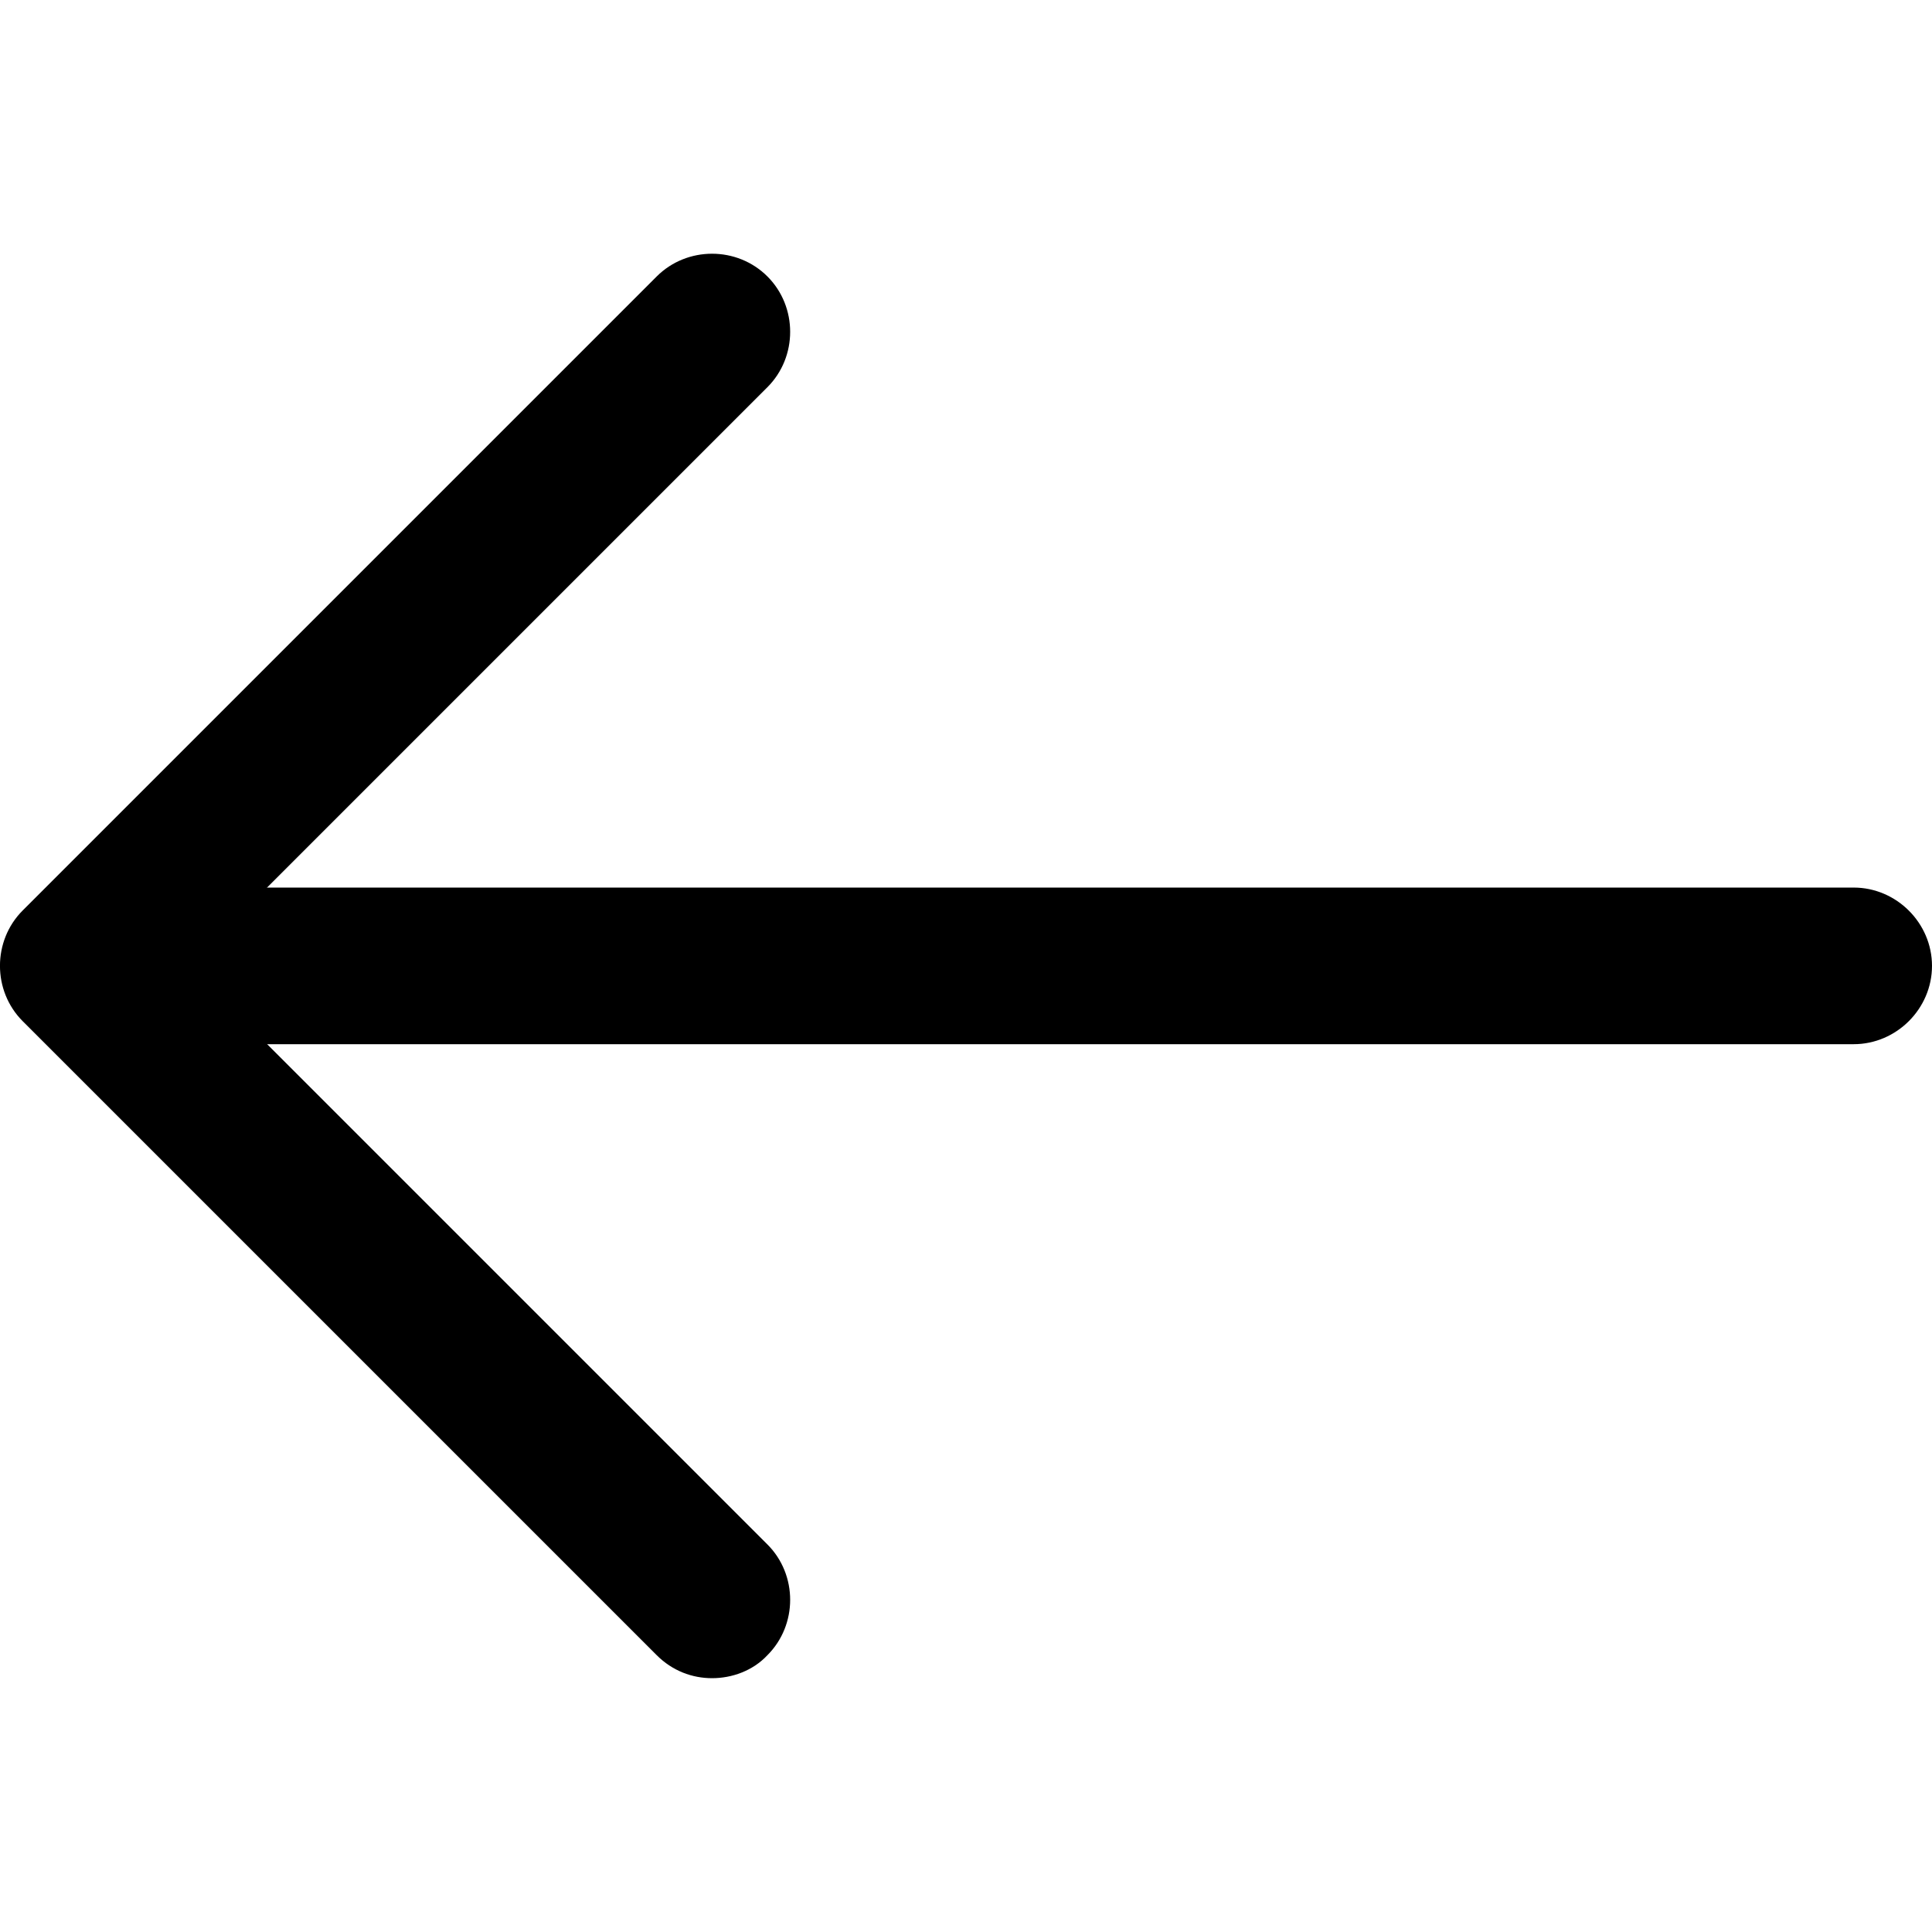
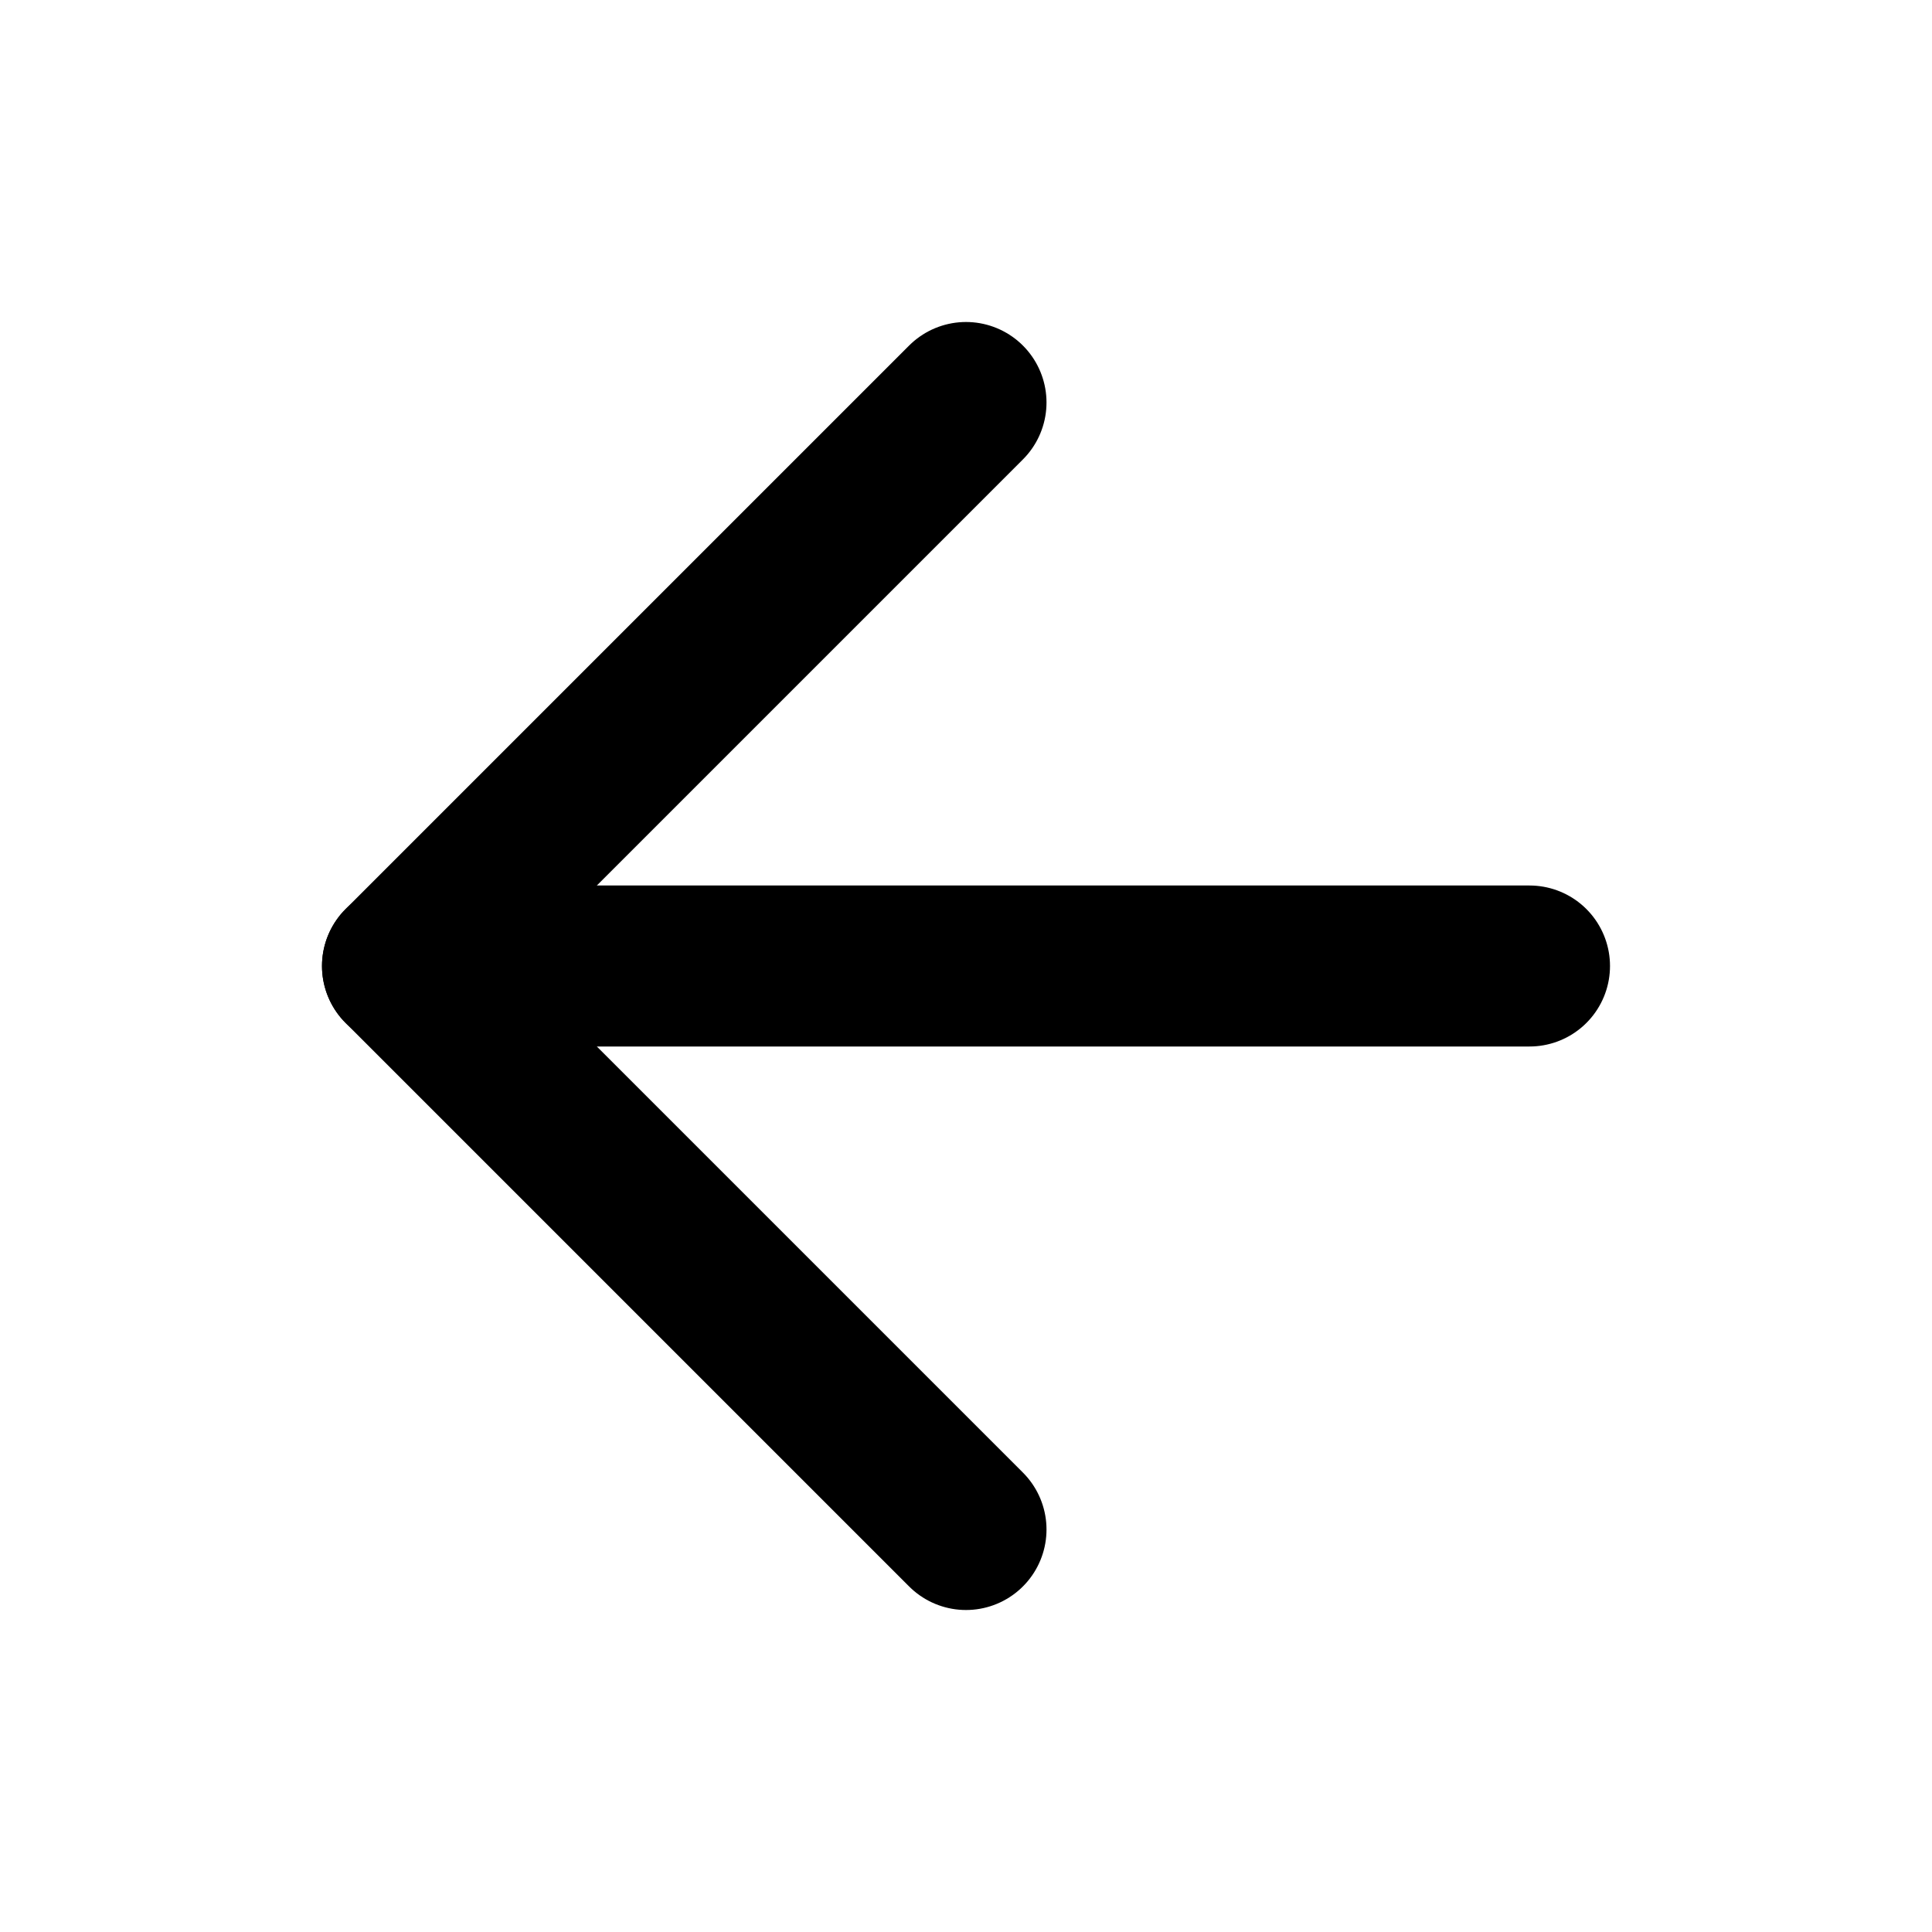
- <svg xmlns="http://www.w3.org/2000/svg" version="1.1" width="32" height="32" viewBox="0 0 32 32">
-   <path d="M11.794 27.796c-0.329 0-0.657-0.121-0.917-0.381l-10.501-10.501c-0.502-0.502-0.502-1.332 0-1.834l10.501-10.501c0.502-0.502 1.332-0.502 1.834 0s0.502 1.332 0 1.834l-9.584 9.584 9.584 9.584c0.502 0.502 0.502 1.332 0 1.834-0.242 0.259-0.588 0.381-0.917 0.381z" />
-   <path d="M30.703 17.295h-29.115c-0.709 0-1.297-0.588-1.297-1.297s0.588-1.297 1.297-1.297h29.115c0.709 0 1.297 0.588 1.297 1.297s-0.588 1.297-1.297 1.297z" />
+ <svg xmlns="http://www.w3.org/2000/svg" width="24" height="24" viewBox="0 0 24 24" fill="none" stroke="currentColor" stroke-width="2" stroke-linecap="round" stroke-linejoin="round">
+   <path d="m12 19-7-7 7-7" />
+   <path d="M19 12H5" />
</svg>
